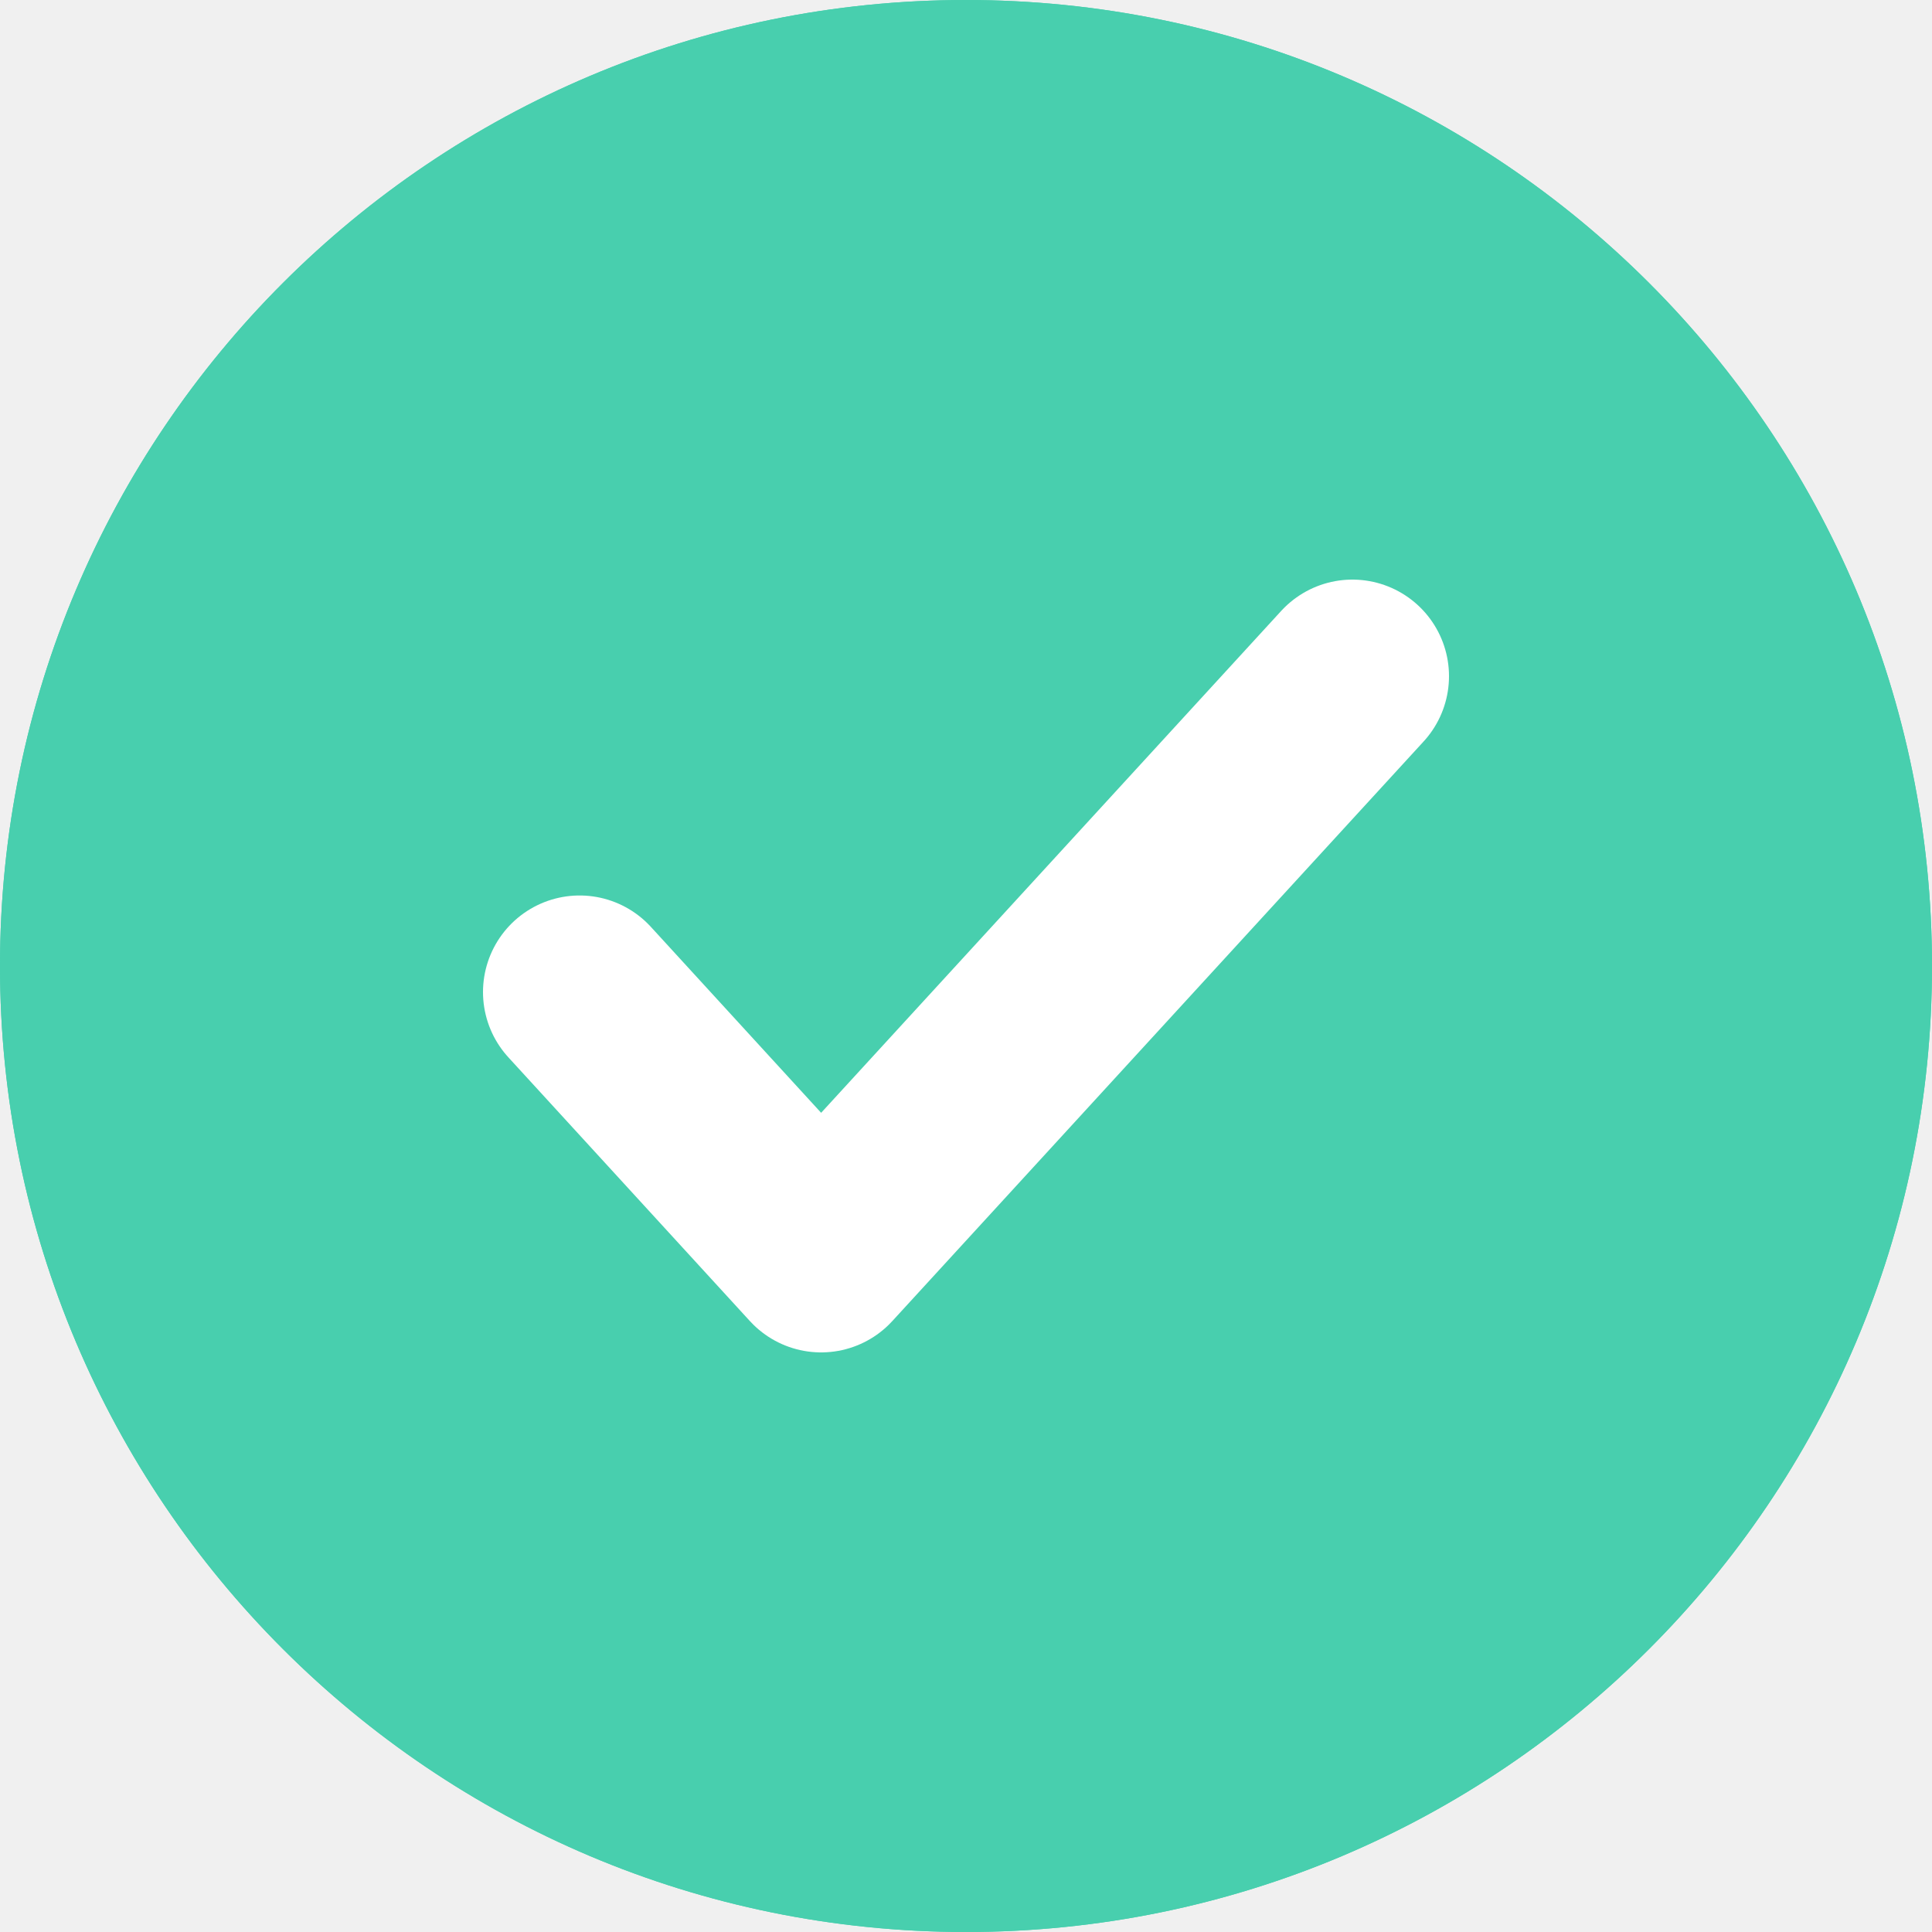
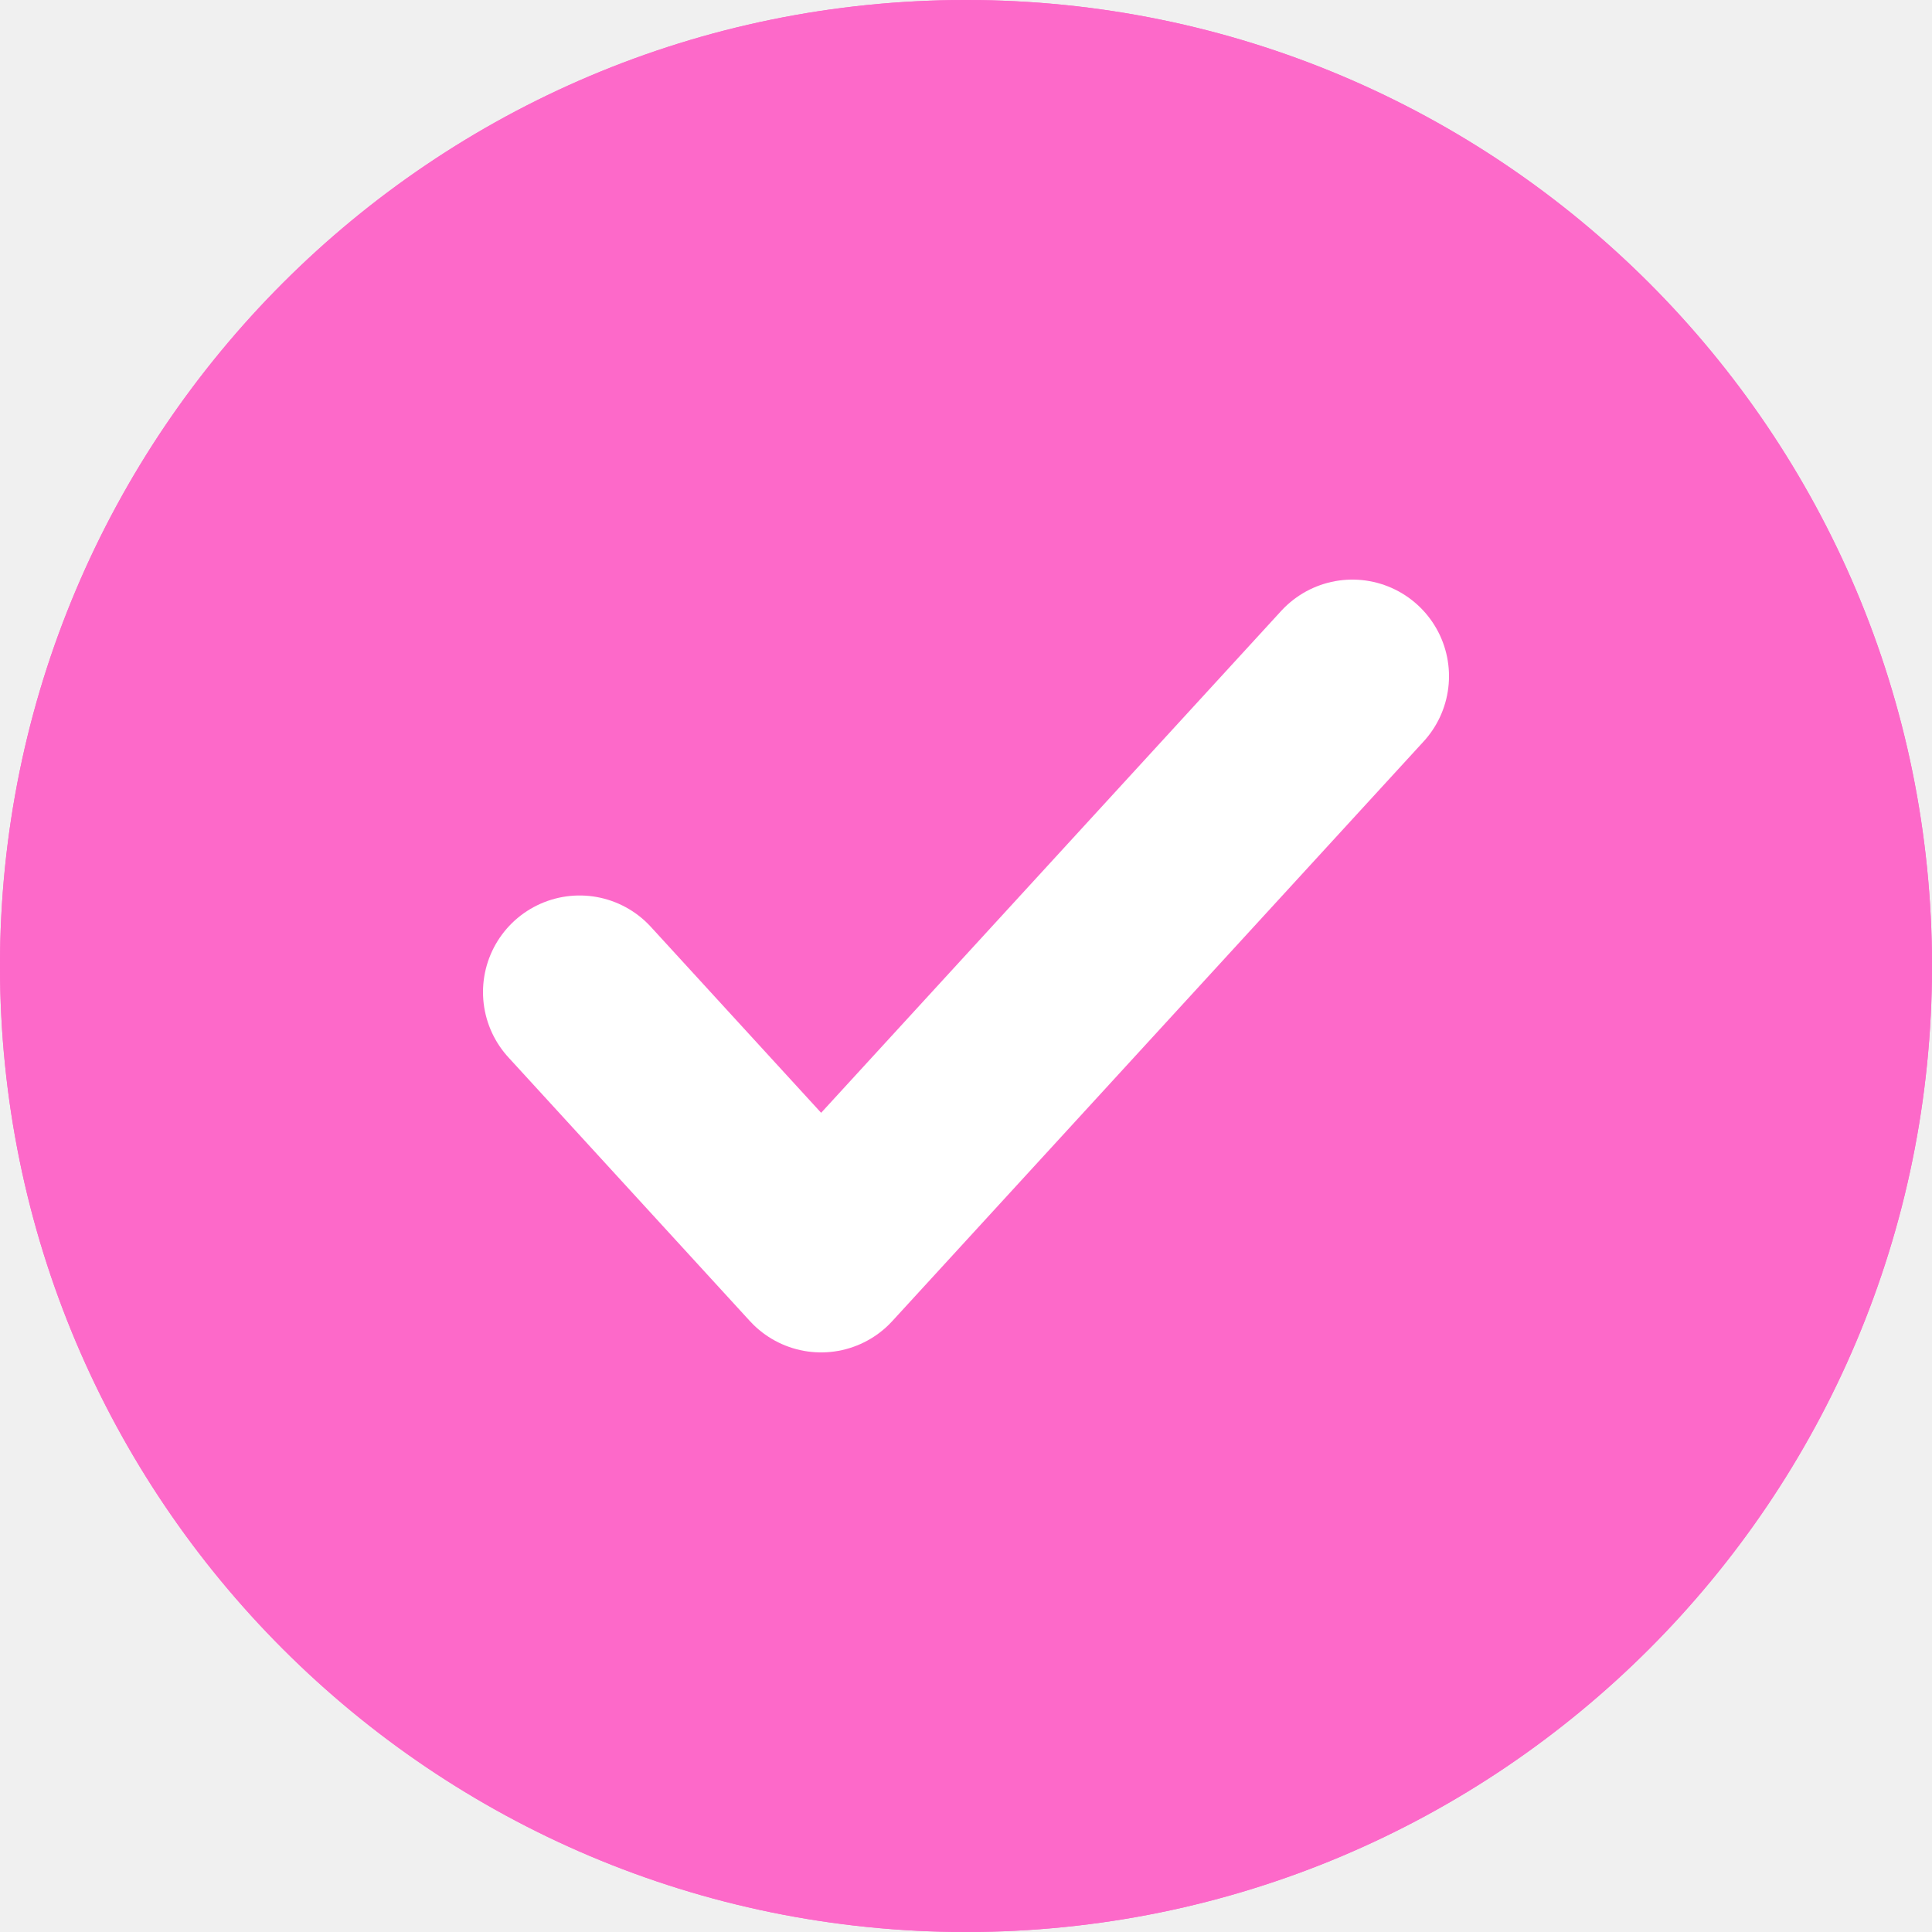
<svg xmlns="http://www.w3.org/2000/svg" id="Layer_1" data-name="Layer 1" viewBox="0 0 20 20">
  <defs>
-     <style>.done-circle-1{fill:#48CFAE;}.done-circle-2,.done-circle-3{fill:none;stroke-width:2px;}.done-circle-2{stroke:#48CFAE;}.done-circle-3{stroke:#fff;stroke-linecap:round;stroke-linejoin:round;}</style>
+     <style>.done-circle-1{fill:#FD69C9;}.done-circle-2,.done-circle-3{fill:none;stroke-width:2px;}.done-circle-2{stroke:#FD69C9;}.done-circle-3{stroke:#fff;stroke-linecap:round;stroke-linejoin:round;}</style>
  </defs>
  <g id="Group_34" data-name="Group 34">
    <g id="Ellipse_8" data-name="Ellipse 8">
      <circle class="done-circle-1" cx="10" cy="10" r="10" />
      <circle class="done-circle-2" cx="10" cy="10" r="9" />
    </g>
    <path id="Icon_feather-check" data-name="Icon feather-check" class="done-circle-3" d="M54,47l-5.5,6L46,50.27" transform="translate(-40 -40)" />
  </g>
</svg>
